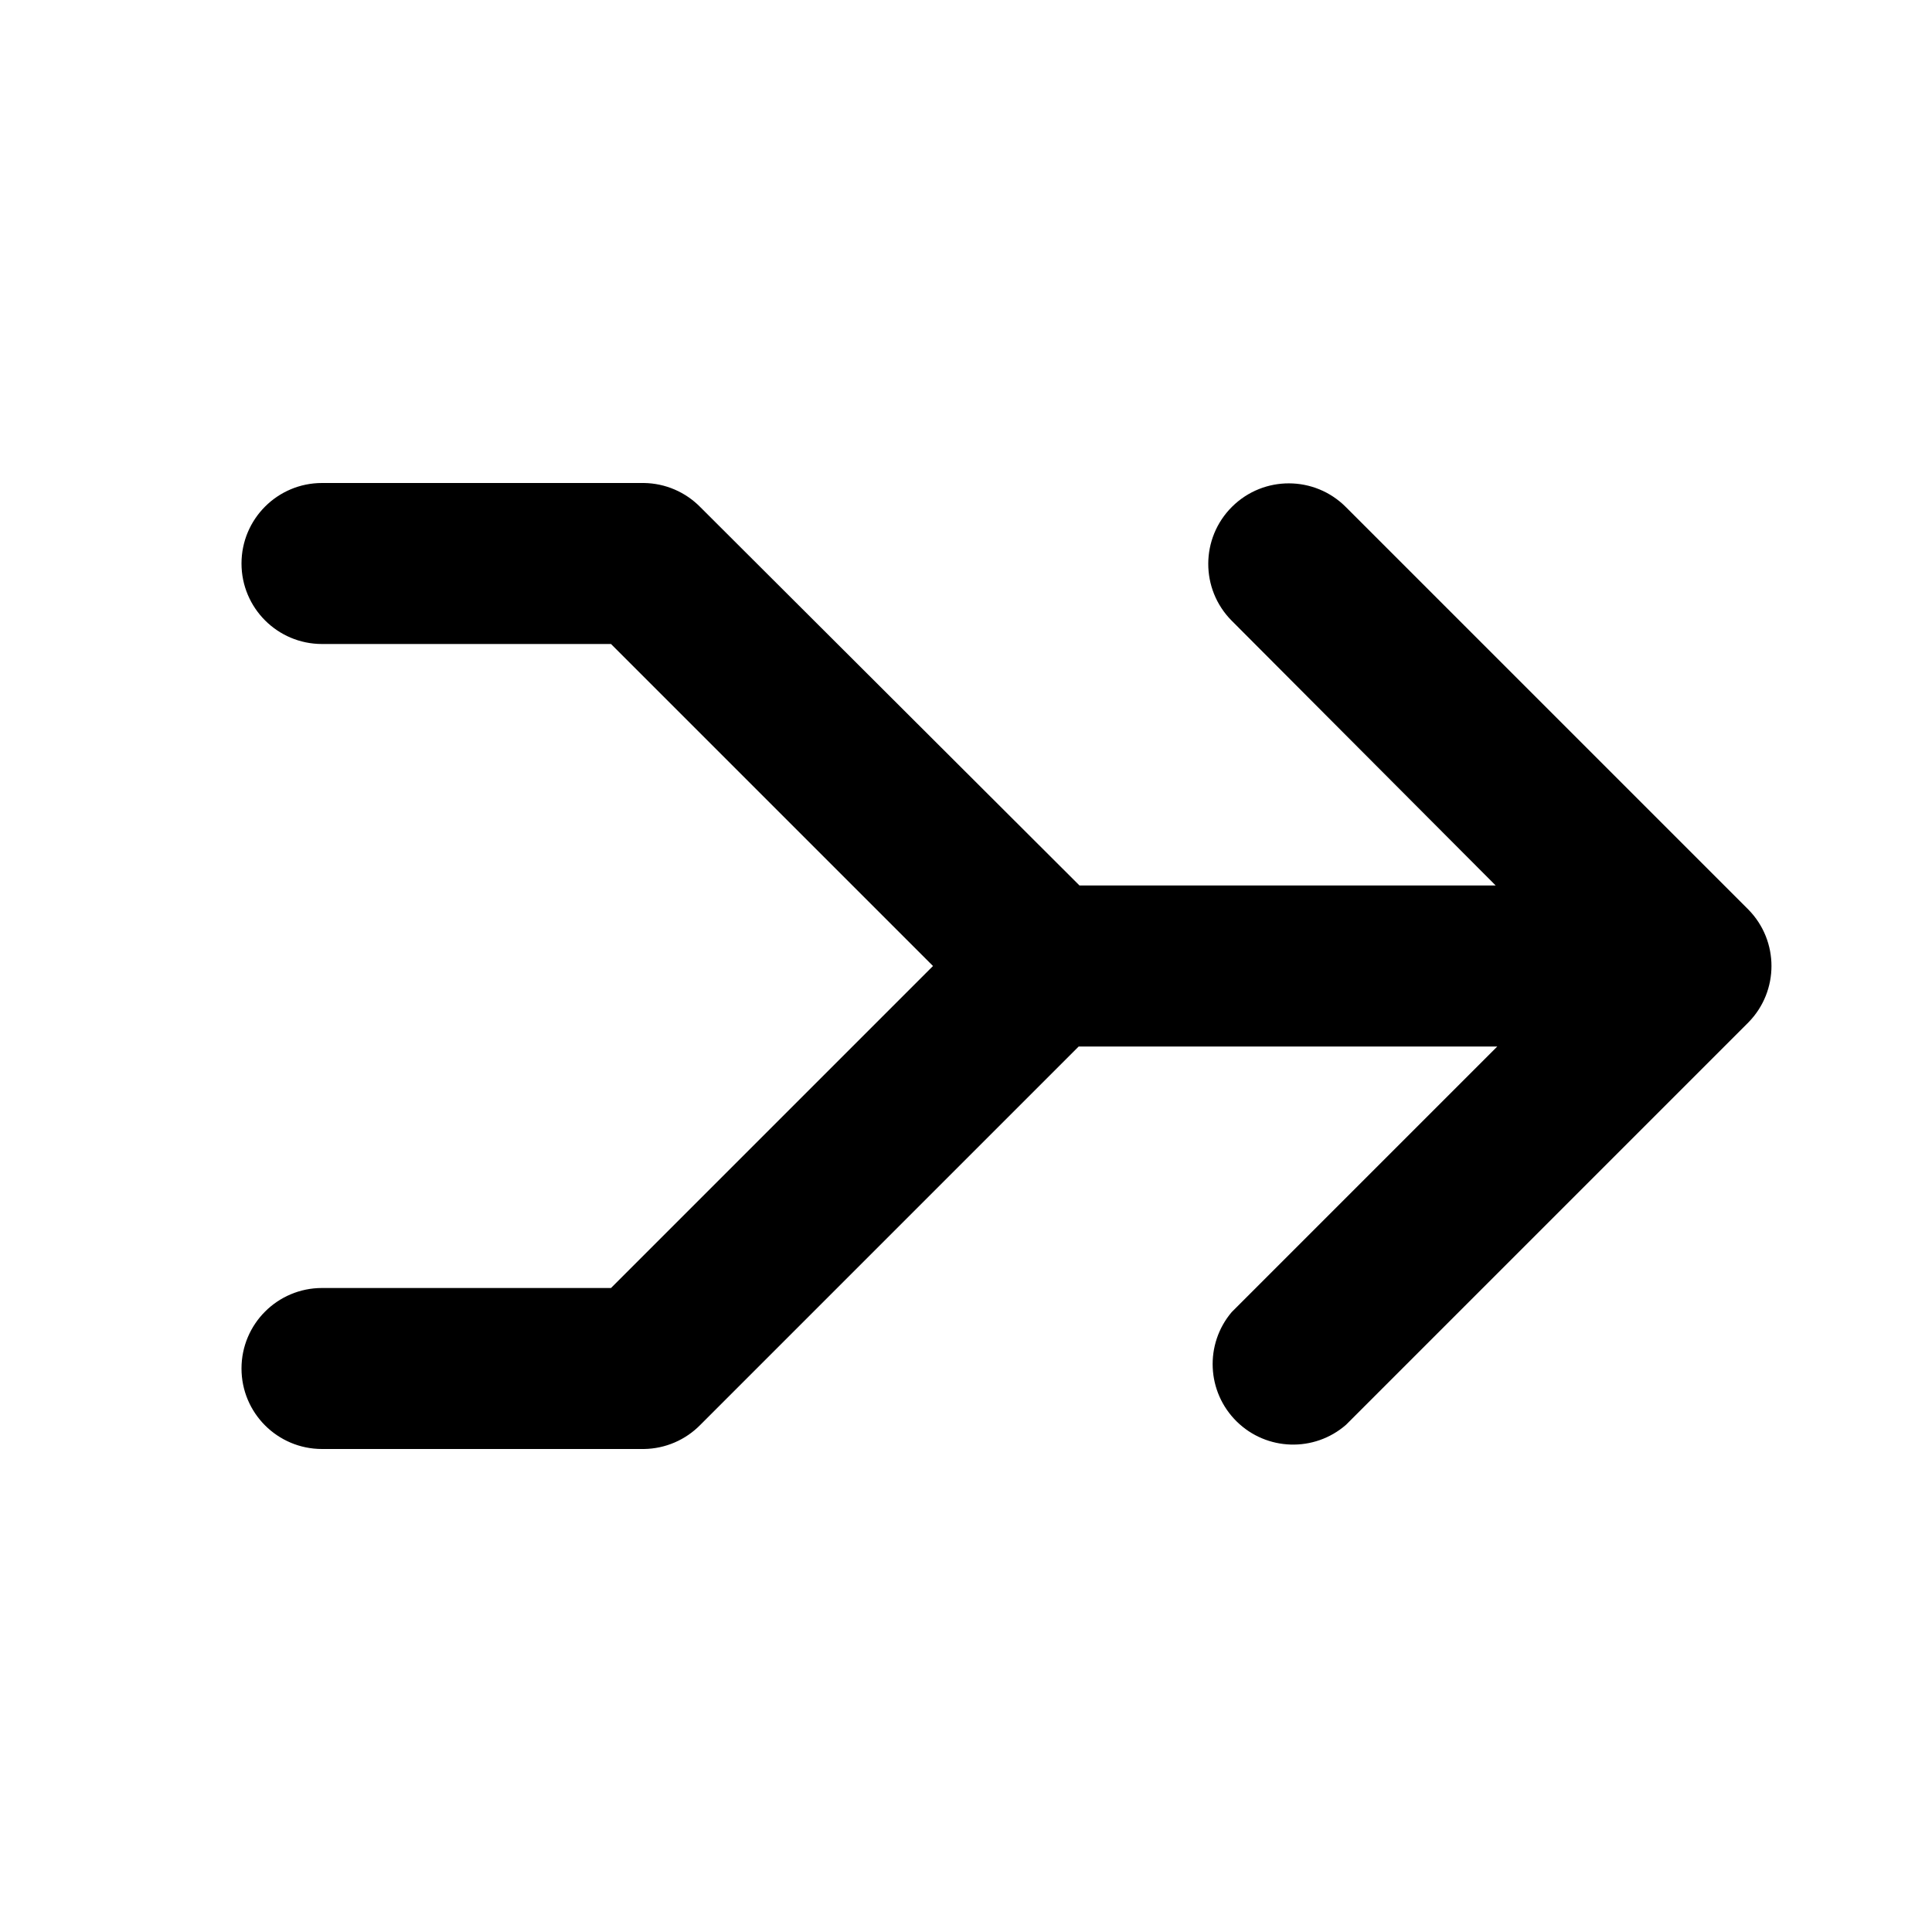
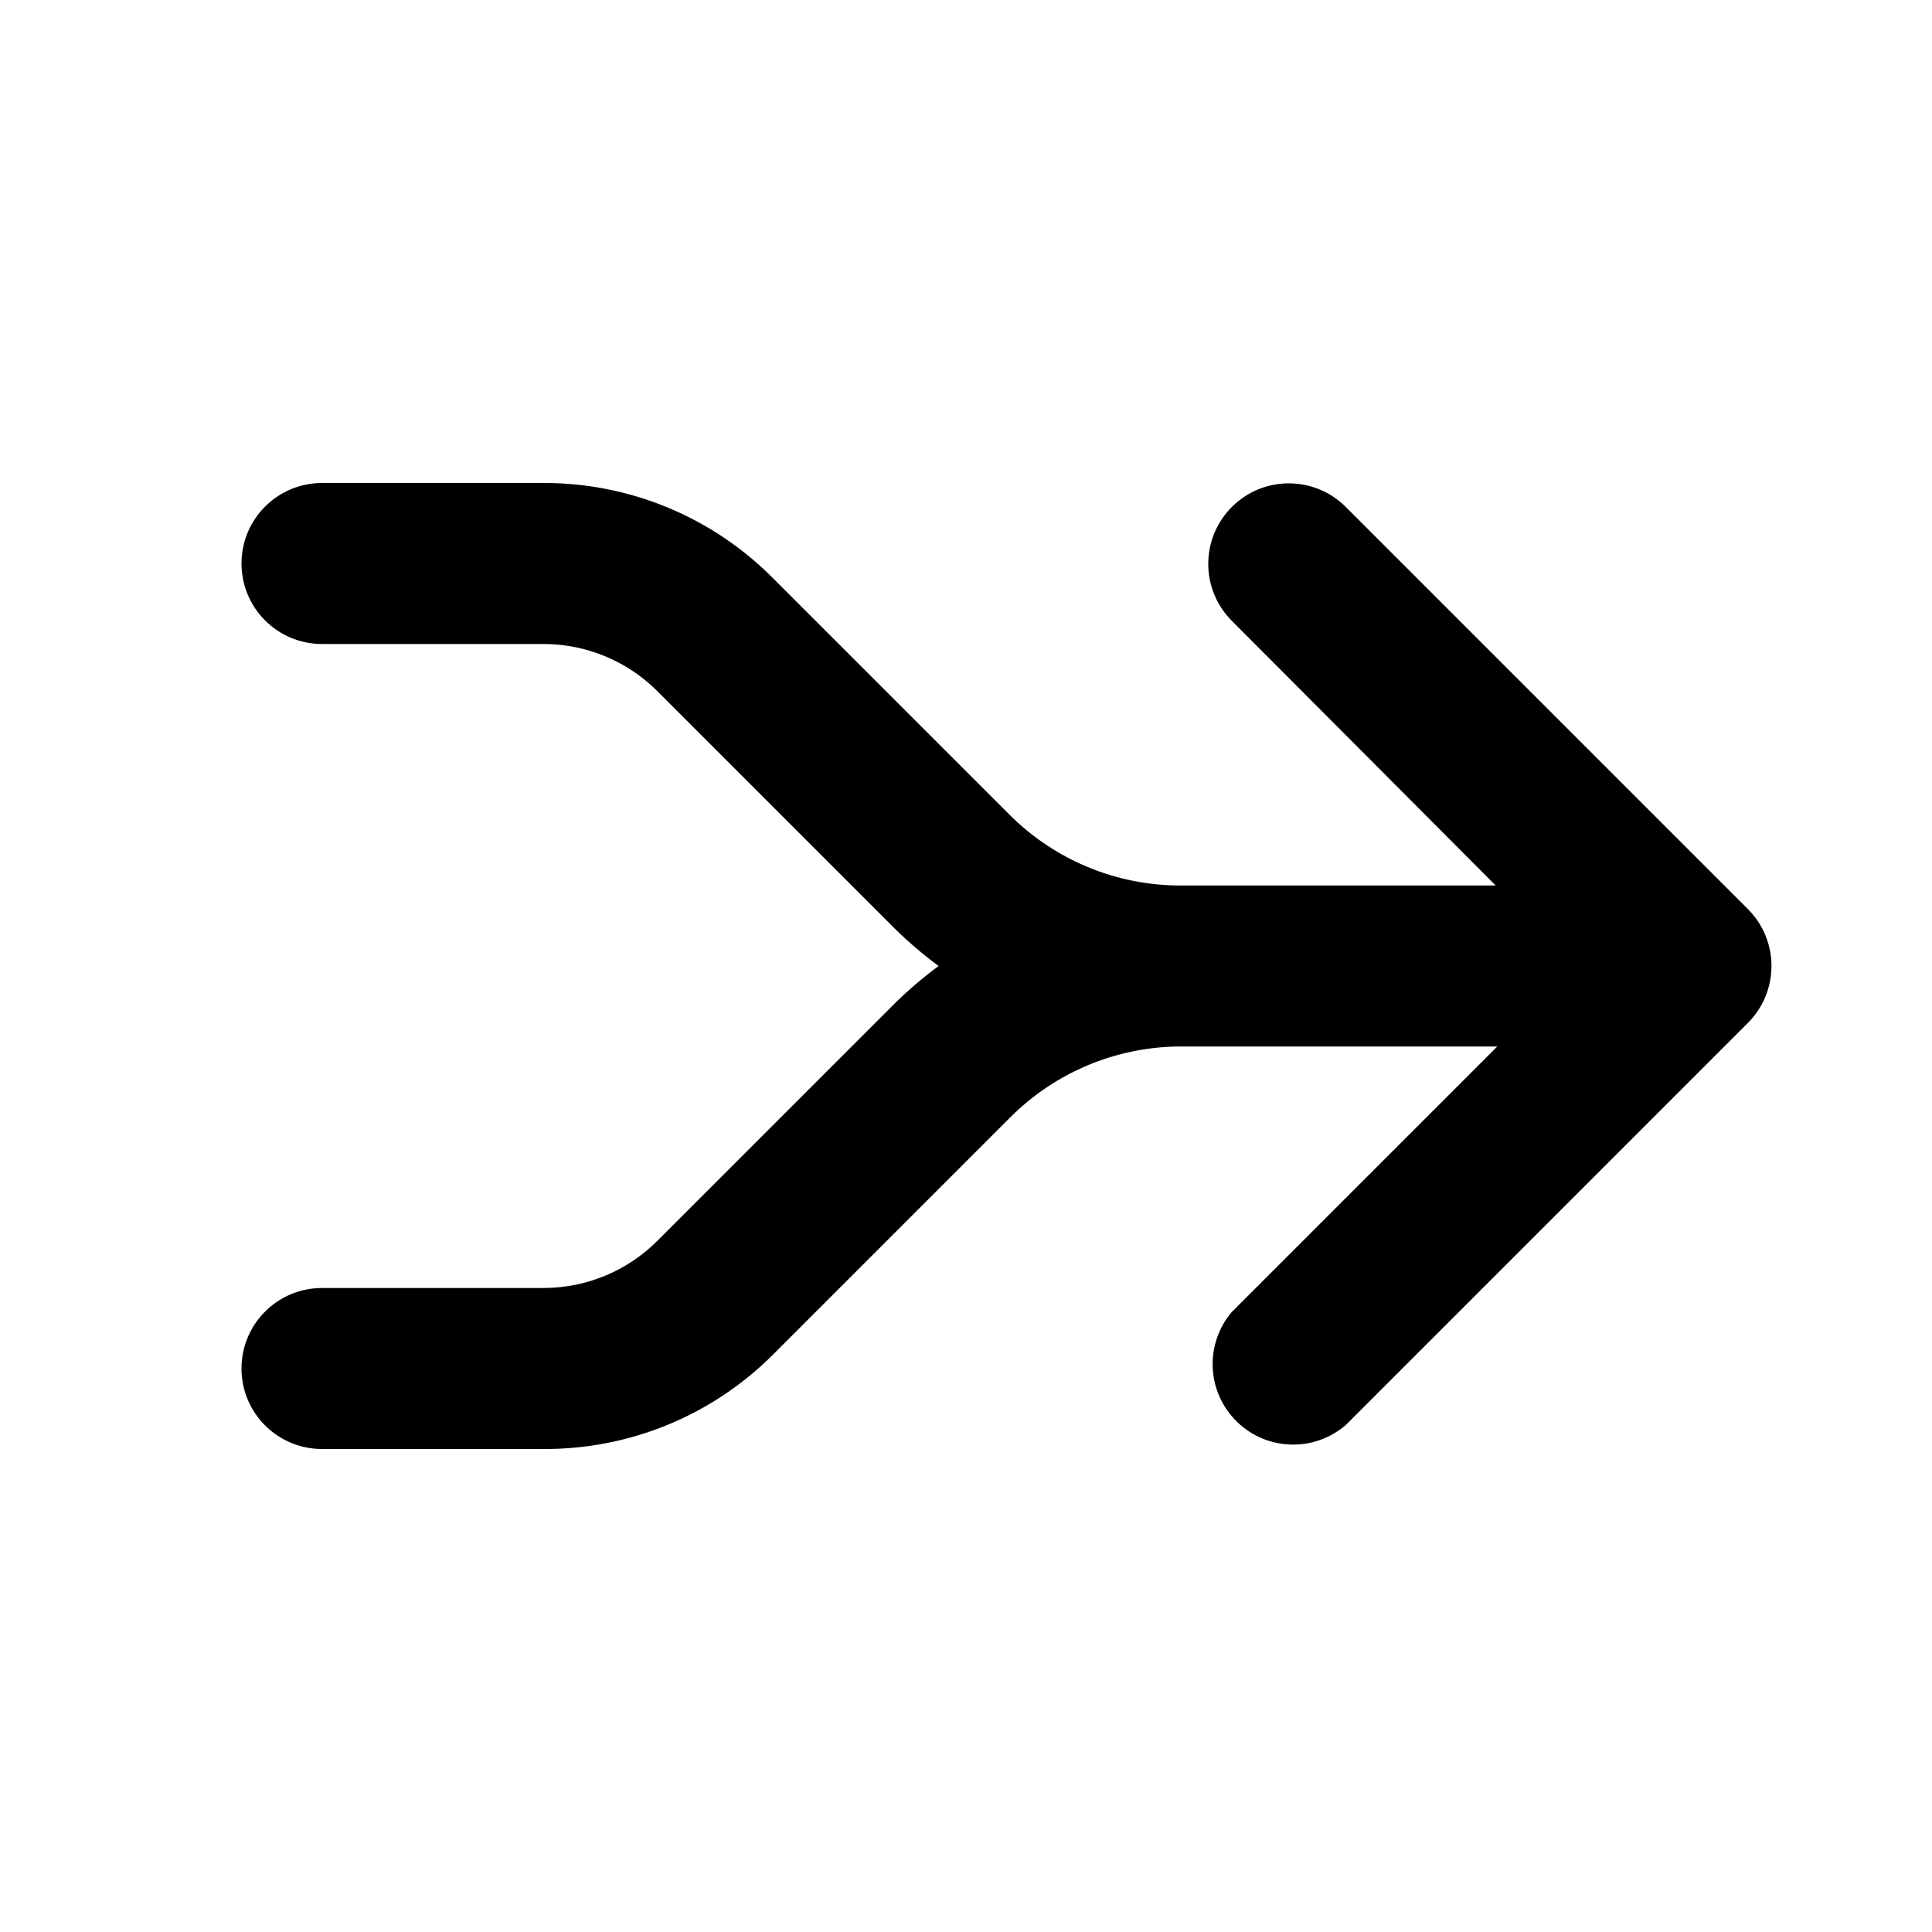
<svg xmlns="http://www.w3.org/2000/svg" width="24" height="24" viewBox="0 0 24 24">
-   <path d="M7.59 8H4a1 1 0 010-2h4a1 1 0 01.7.3l4.71 4.7h5.17L15.3 7.71a1 1 0 011.42-1.41l5 5a1 1 0 010 1.4l-5 5a1 1 0 01-1.42-1.4l3.3-3.3H13.4l-4.7 4.7A1 1 0 018 18H4a1 1 0 010-2h3.59l4-4-4-4z" />
+   <path d="M3 7a1 1 0 011-1h2.76a4 4 0 012.83 1.17l2.95 2.95a3 3 0 002.12.88h3.92L15.3 7.71a1 1 0 011.42-1.41l5 5a1 1 0 010 1.4l-5 5a1 1 0 01-1.42-1.4l3.3-3.3h-3.97a3 3 0 00-2.08.88l-2.95 2.95A4 4 0 016.76 18H4a1 1 0 110-2h2.76a2 2 0 001.41-.59l2.95-2.95a5 5 0 01.54-.46 5 5 0 01-.54-.46L8.17 8.59A2 2 0 006.76 8H4a1 1 0 01-1-1z" />
</svg>
